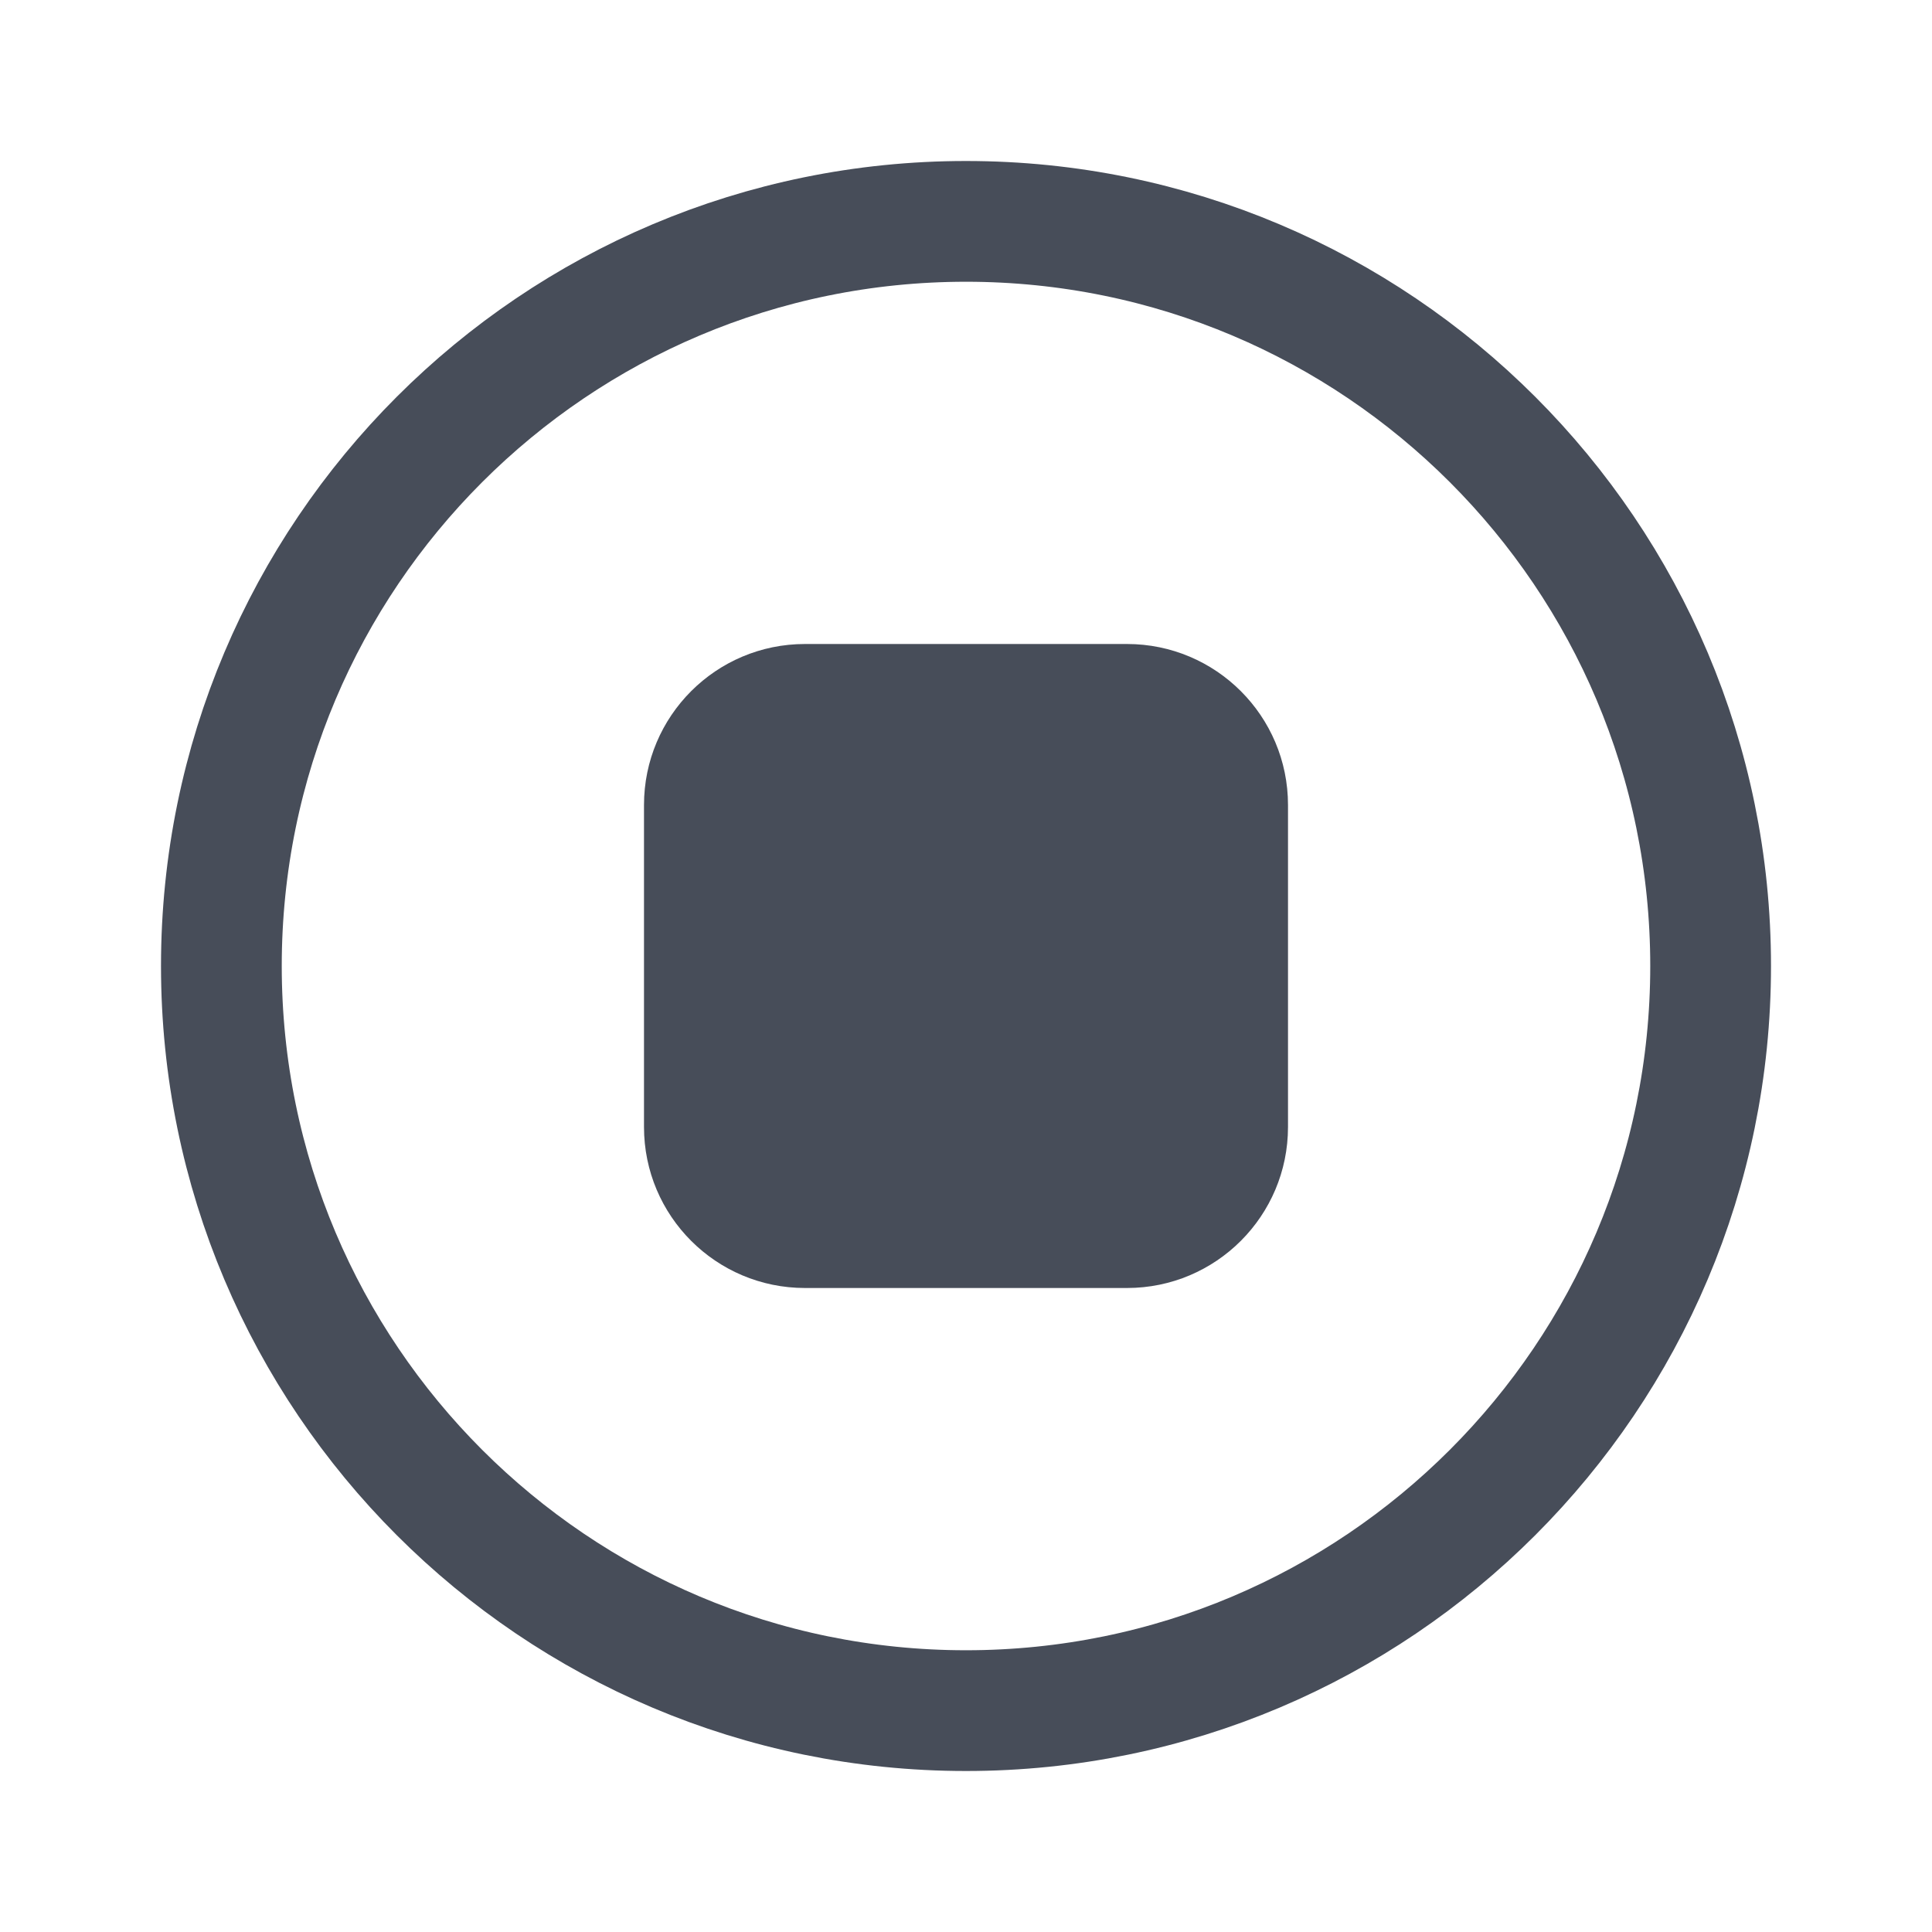
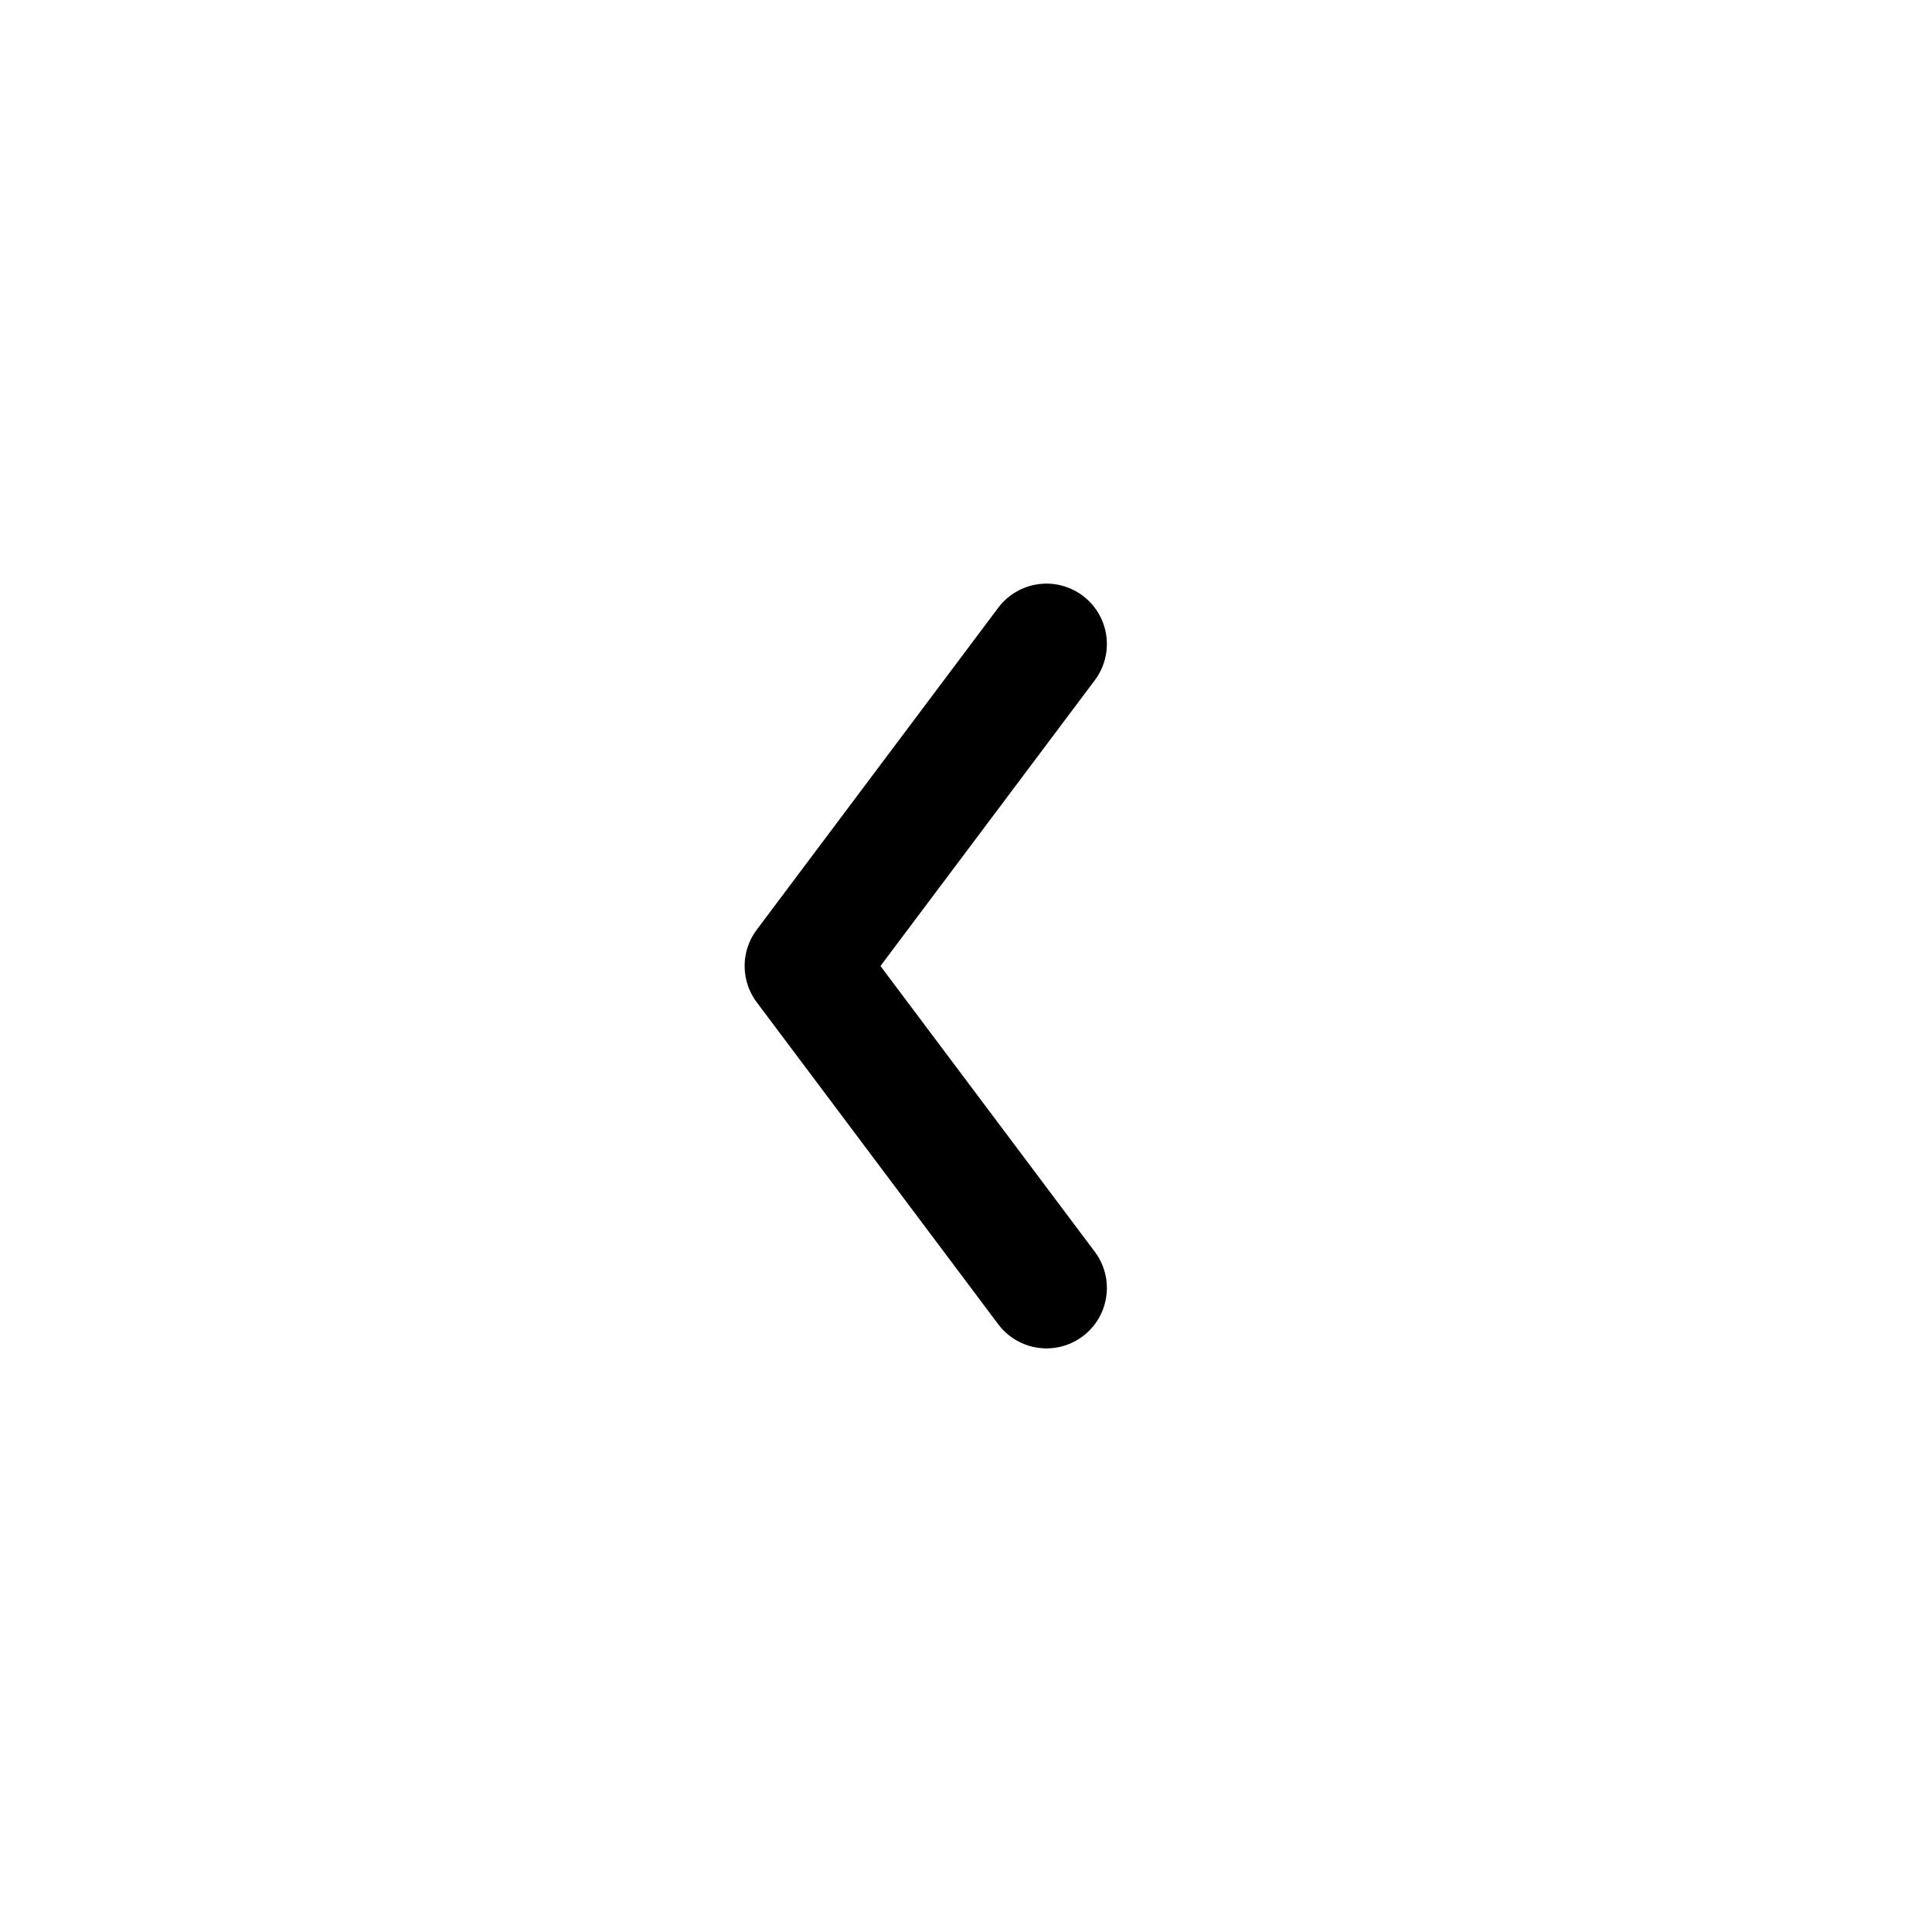
<svg xmlns="http://www.w3.org/2000/svg" width="24" height="24" viewBox="0 0 24 24" fill="none">
-   <circle cx="12" cy="12" r="9.25" stroke="#474D59" stroke-width="1.5" stroke-linecap="round" stroke-linejoin="round" />
-   <rect x="8" y="8" width="8" height="8" rx="2" fill="#474D59" />
+   <path d="m13 8-3 4 3 4" stroke="#000" stroke-width="1.5" stroke-linecap="round" stroke-linejoin="round" />
</svg>
